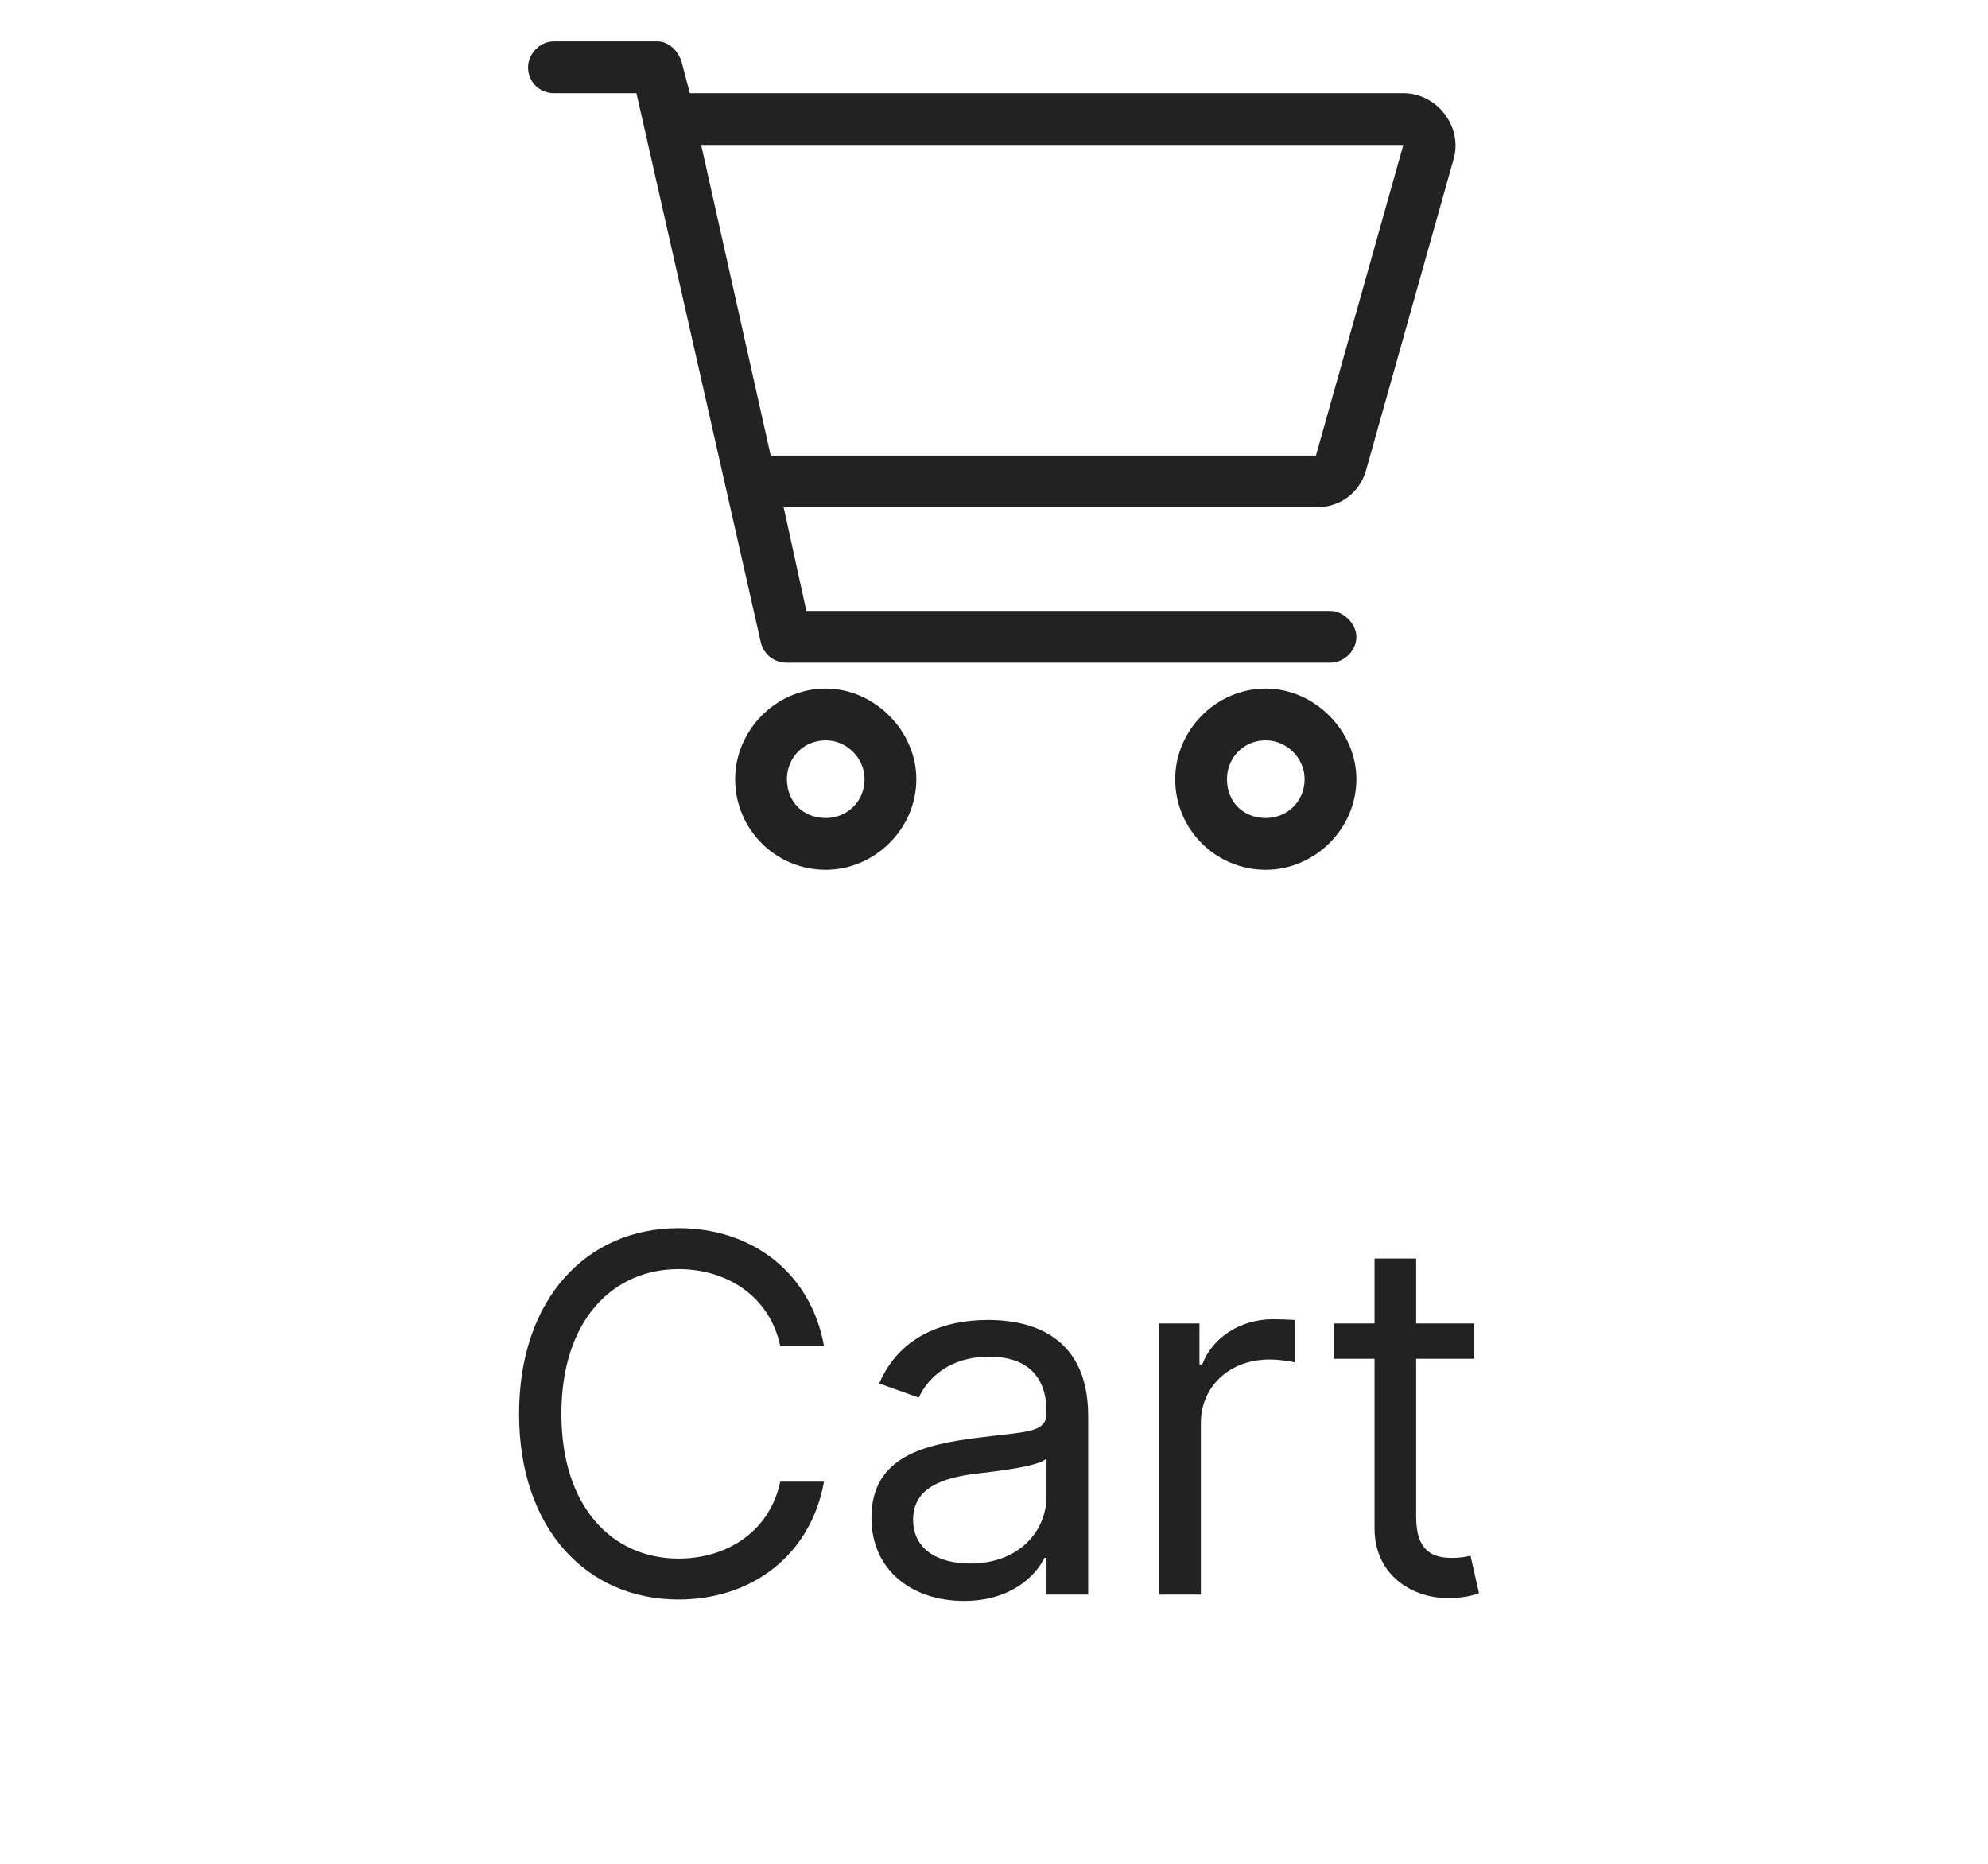
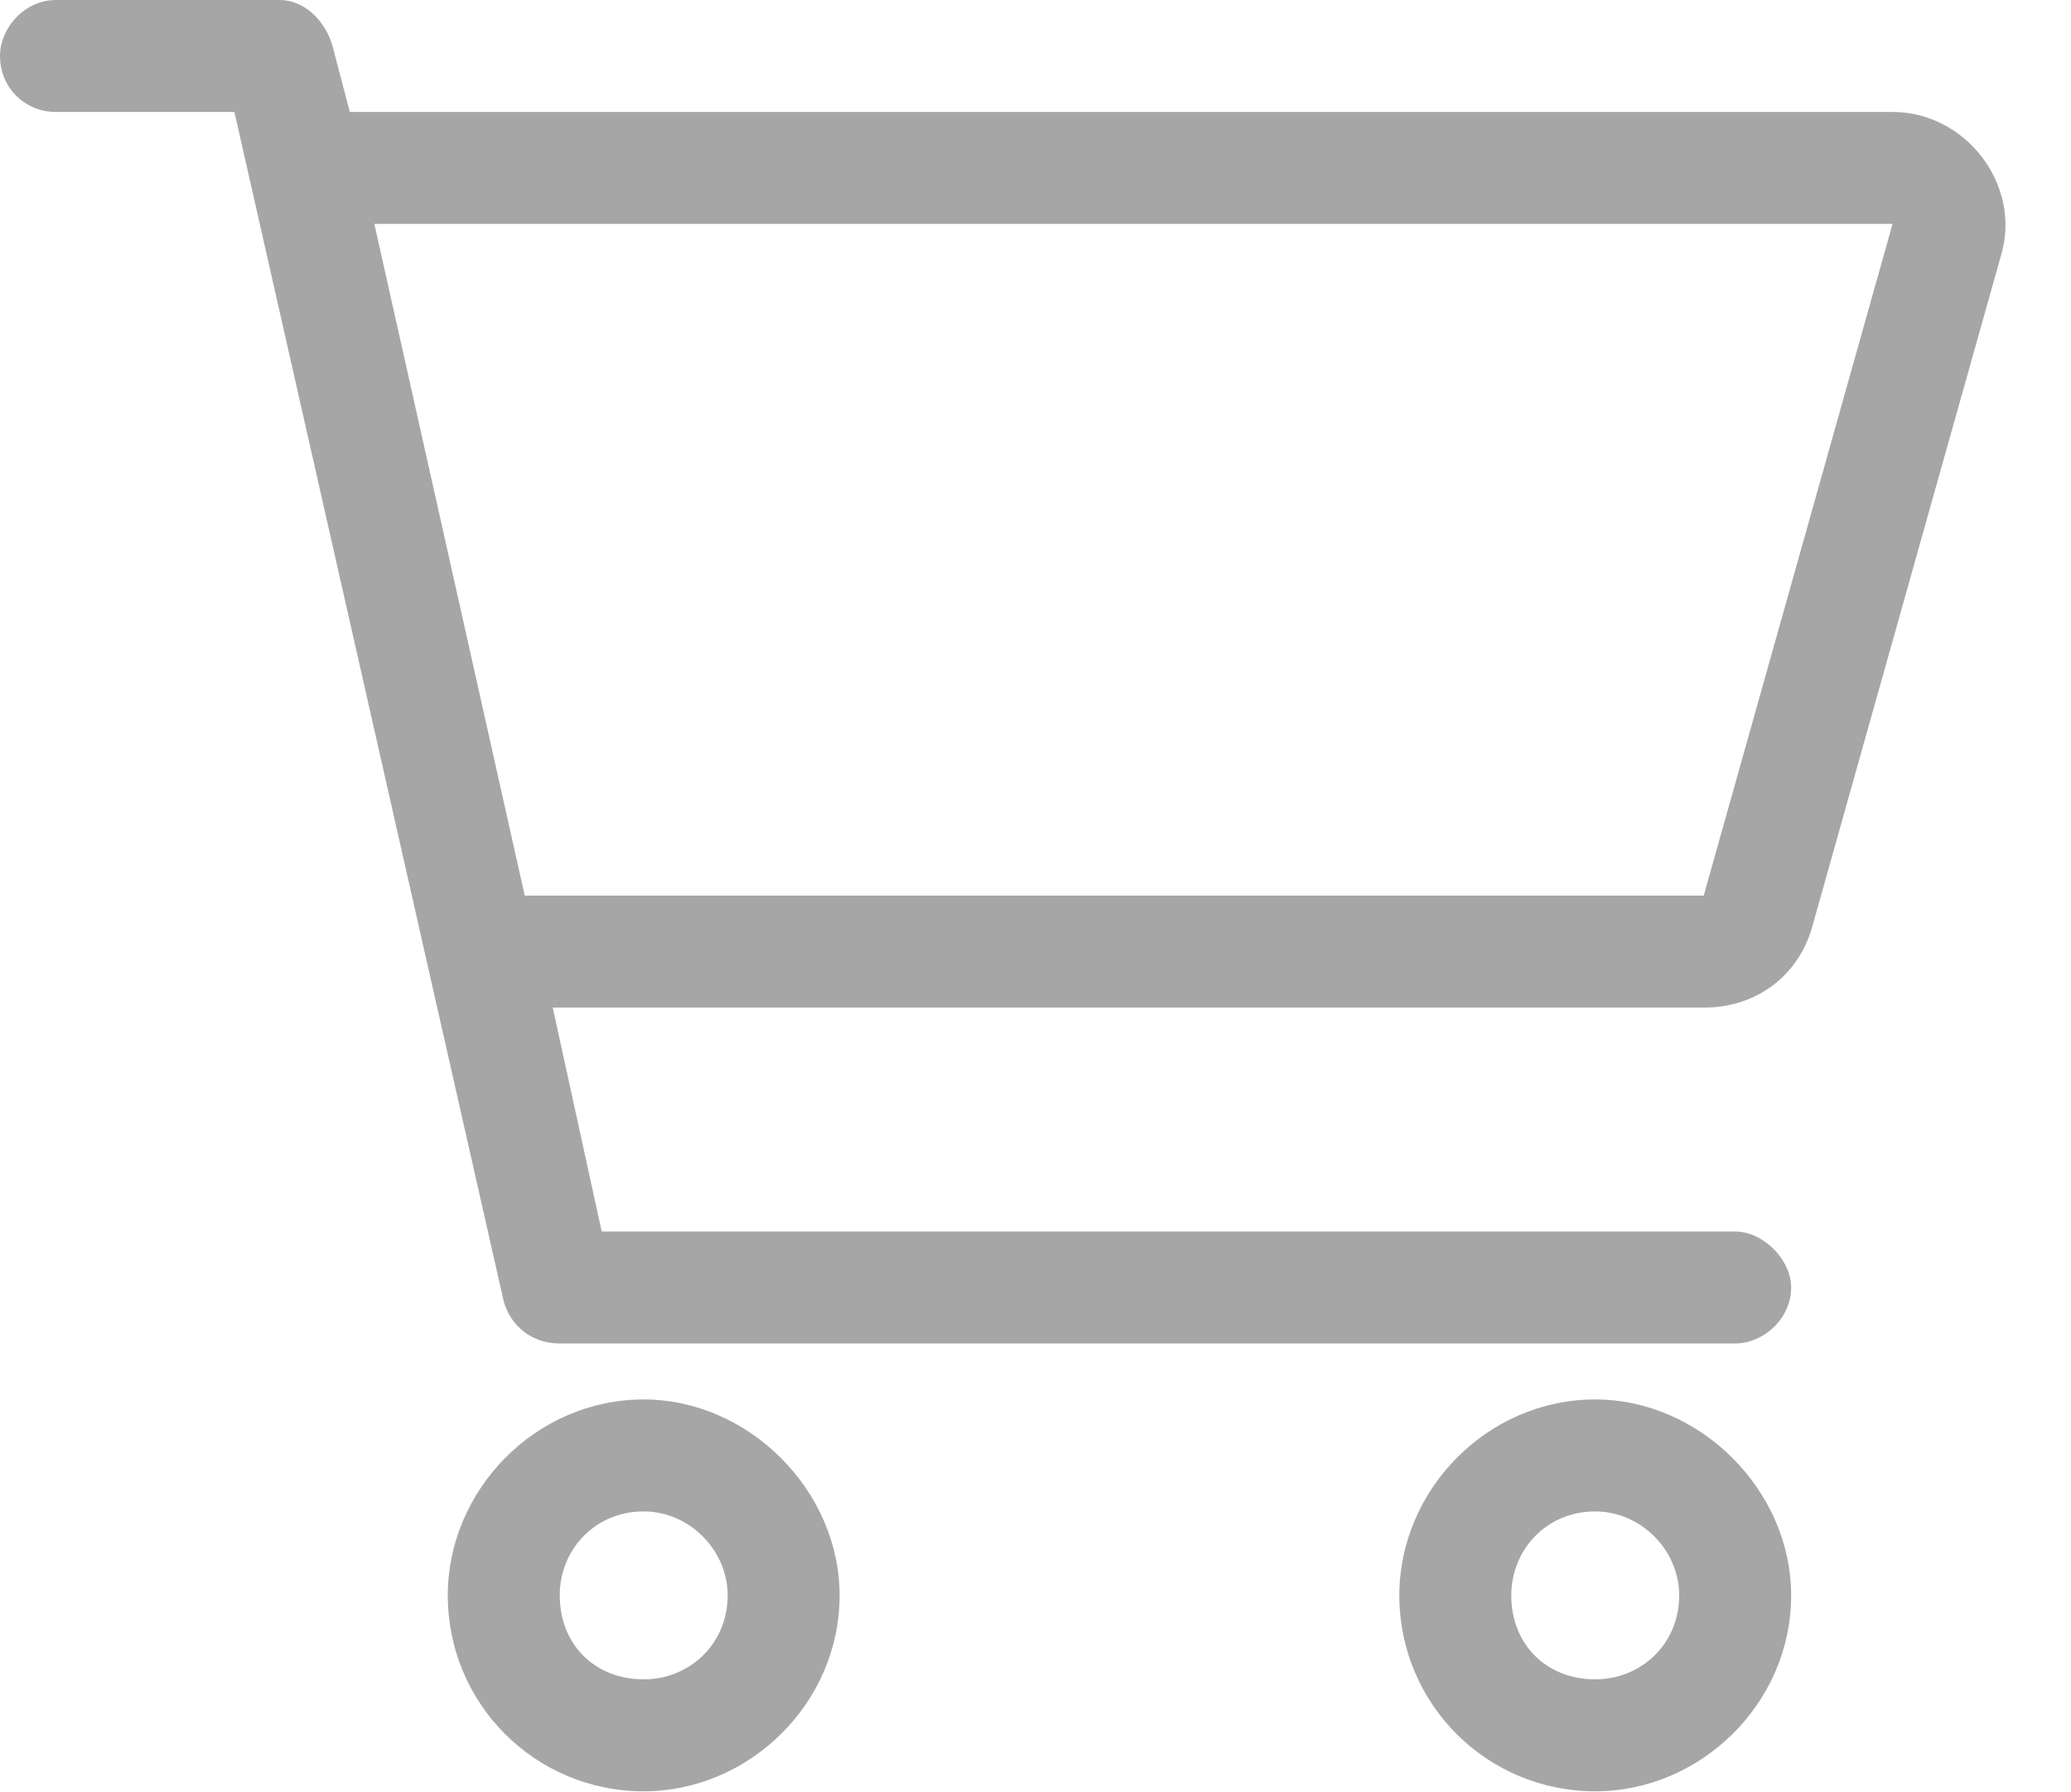
- <svg xmlns="http://www.w3.org/2000/svg" width="48" height="45" viewBox="0 0 48 45" fill="none">
-   <path d="M15.875 1C16.148 1 16.383 1.234 16.461 1.508L16.656 2.25H33.883C34.703 2.25 35.328 3.07 35.094 3.852L32.984 11.352C32.828 11.898 32.359 12.25 31.773 12.25H18.922L19.469 14.75H32.125C32.438 14.75 32.75 15.062 32.75 15.375C32.75 15.727 32.438 16 32.125 16H19C18.688 16 18.453 15.805 18.375 15.531L15.367 2.25H13.375C13.023 2.25 12.75 1.977 12.75 1.625C12.75 1.312 13.023 1 13.375 1H15.875ZM16.93 3.5L18.609 11H31.773L33.883 3.5H16.93ZM17.75 18.812C17.75 17.641 18.727 16.625 19.938 16.625C21.109 16.625 22.125 17.641 22.125 18.812C22.125 20.023 21.109 21 19.938 21C18.727 21 17.75 20.023 17.75 18.812ZM19.938 19.75C20.445 19.75 20.875 19.359 20.875 18.812C20.875 18.305 20.445 17.875 19.938 17.875C19.391 17.875 19 18.305 19 18.812C19 19.359 19.391 19.75 19.938 19.75ZM32.75 18.812C32.75 20.023 31.734 21 30.562 21C29.352 21 28.375 20.023 28.375 18.812C28.375 17.641 29.352 16.625 30.562 16.625C31.734 16.625 32.75 17.641 32.75 18.812ZM30.562 17.875C30.016 17.875 29.625 18.305 29.625 18.812C29.625 19.359 30.016 19.75 30.562 19.75C31.07 19.75 31.5 19.359 31.5 18.812C31.5 18.305 31.07 17.875 30.562 17.875Z" fill="#222222" />
-   <path d="M19.896 32.5H18.839C18.584 31.29 17.544 30.642 16.385 30.642C14.8 30.642 13.555 31.869 13.555 34.136C13.555 36.403 14.8 37.631 16.385 37.631C17.544 37.631 18.584 36.983 18.839 35.773H19.896C19.572 37.562 18.141 38.619 16.385 38.619C14.152 38.619 12.533 36.898 12.533 34.136C12.533 31.375 14.152 29.653 16.385 29.653C18.141 29.653 19.572 30.71 19.896 32.5ZM23.274 38.653C22.029 38.653 21.041 37.92 21.041 36.642C21.041 35.142 22.366 34.874 23.581 34.716C24.774 34.562 25.268 34.605 25.268 34.119V34.085C25.268 33.246 24.812 32.756 23.887 32.756C22.929 32.756 22.404 33.267 22.183 33.744L21.228 33.403C21.74 32.21 22.865 31.869 23.853 31.869C24.689 31.869 26.274 32.108 26.274 34.188V38.5H25.268V37.614H25.217C25.012 38.04 24.416 38.653 23.274 38.653ZM23.427 37.75C24.62 37.75 25.268 36.949 25.268 36.131V35.21C25.098 35.415 23.956 35.534 23.529 35.585C22.745 35.688 22.047 35.926 22.047 36.693C22.047 37.392 22.626 37.75 23.427 37.75ZM27.989 38.5V31.954H28.961V32.943H29.029C29.268 32.295 29.95 31.852 30.734 31.852C30.883 31.852 31.147 31.861 31.262 31.869V32.892C31.194 32.875 30.917 32.824 30.648 32.824C29.694 32.824 28.995 33.472 28.995 34.358V38.5H27.989ZM35.591 31.954V32.807H34.193V36.625C34.193 37.477 34.619 37.614 35.062 37.614C35.284 37.614 35.42 37.58 35.506 37.562L35.71 38.466C35.574 38.517 35.335 38.585 34.96 38.585C34.108 38.585 33.188 38.04 33.188 36.898V32.807H32.199V31.954H33.188V30.386H34.193V31.954H35.591Z" fill="#222222" />
+ <svg xmlns="http://www.w3.org/2000/svg" width="37" height="32" viewBox="0 0 37 32" fill="none">
+   <path d="M5 0C5.438 0 5.812 0.375 5.938 0.812L6.25 2H33.812C35.125 2 36.125 3.312 35.75 4.562L32.375 16.562C32.125 17.438 31.375 18 30.438 18H9.875L10.75 22H31C31.5 22 32 22.5 32 23C32 23.562 31.5 24 31 24H10C9.5 24 9.125 23.688 9 23.25L4.188 2H1C0.438 2 0 1.562 0 1C0 0.5 0.438 0 1 0H5ZM6.688 4L9.375 16H30.438L33.812 4H6.688ZM8 28.5C8 26.625 9.562 25 11.5 25C13.375 25 15 26.625 15 28.5C15 30.438 13.375 32 11.5 32C9.562 32 8 30.438 8 28.5ZM11.5 30C12.312 30 13 29.375 13 28.5C13 27.688 12.312 27 11.5 27C10.625 27 10 27.688 10 28.5C10 29.375 10.625 30 11.5 30ZM32 28.5C32 30.438 30.375 32 28.5 32C26.562 32 25 30.438 25 28.5C25 26.625 26.562 25 28.5 25C30.375 25 32 26.625 32 28.5ZM28.5 27C27.625 27 27 27.688 27 28.5C27 29.375 27.625 30 28.5 30C29.312 30 30 29.375 30 28.5C30 27.688 29.312 27 28.5 27Z" fill="#A6A6A6" />
</svg>
